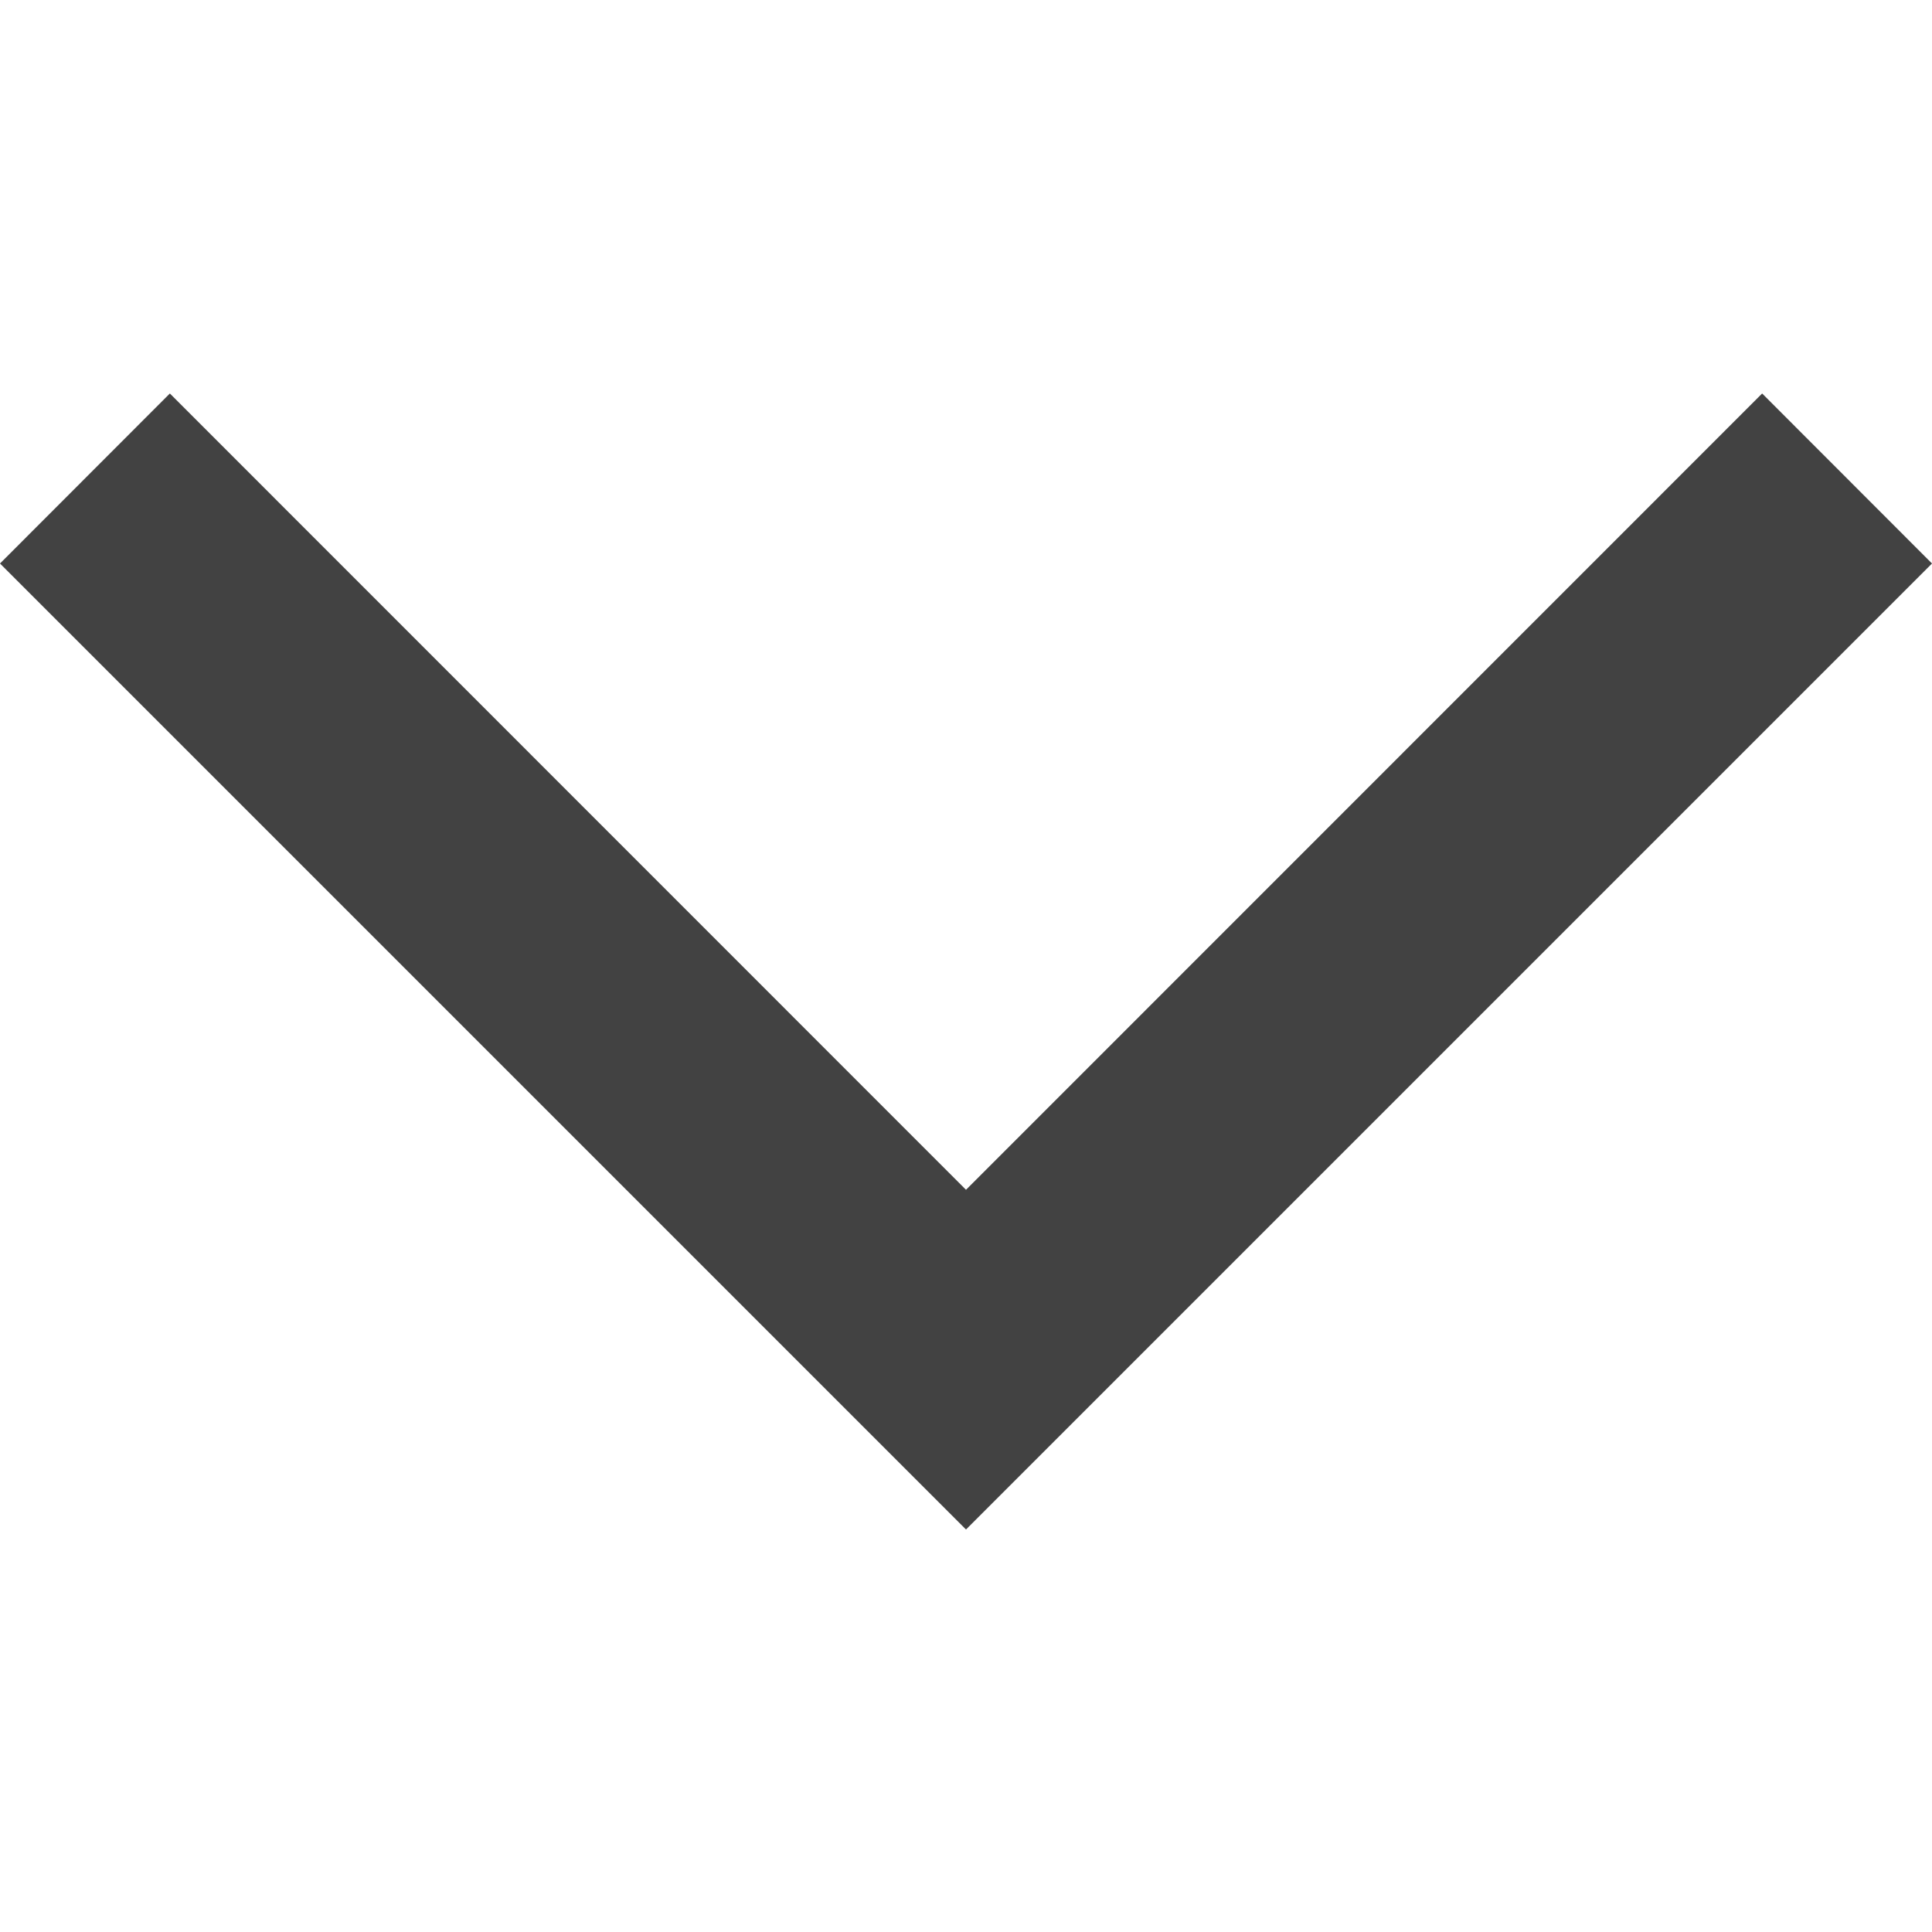
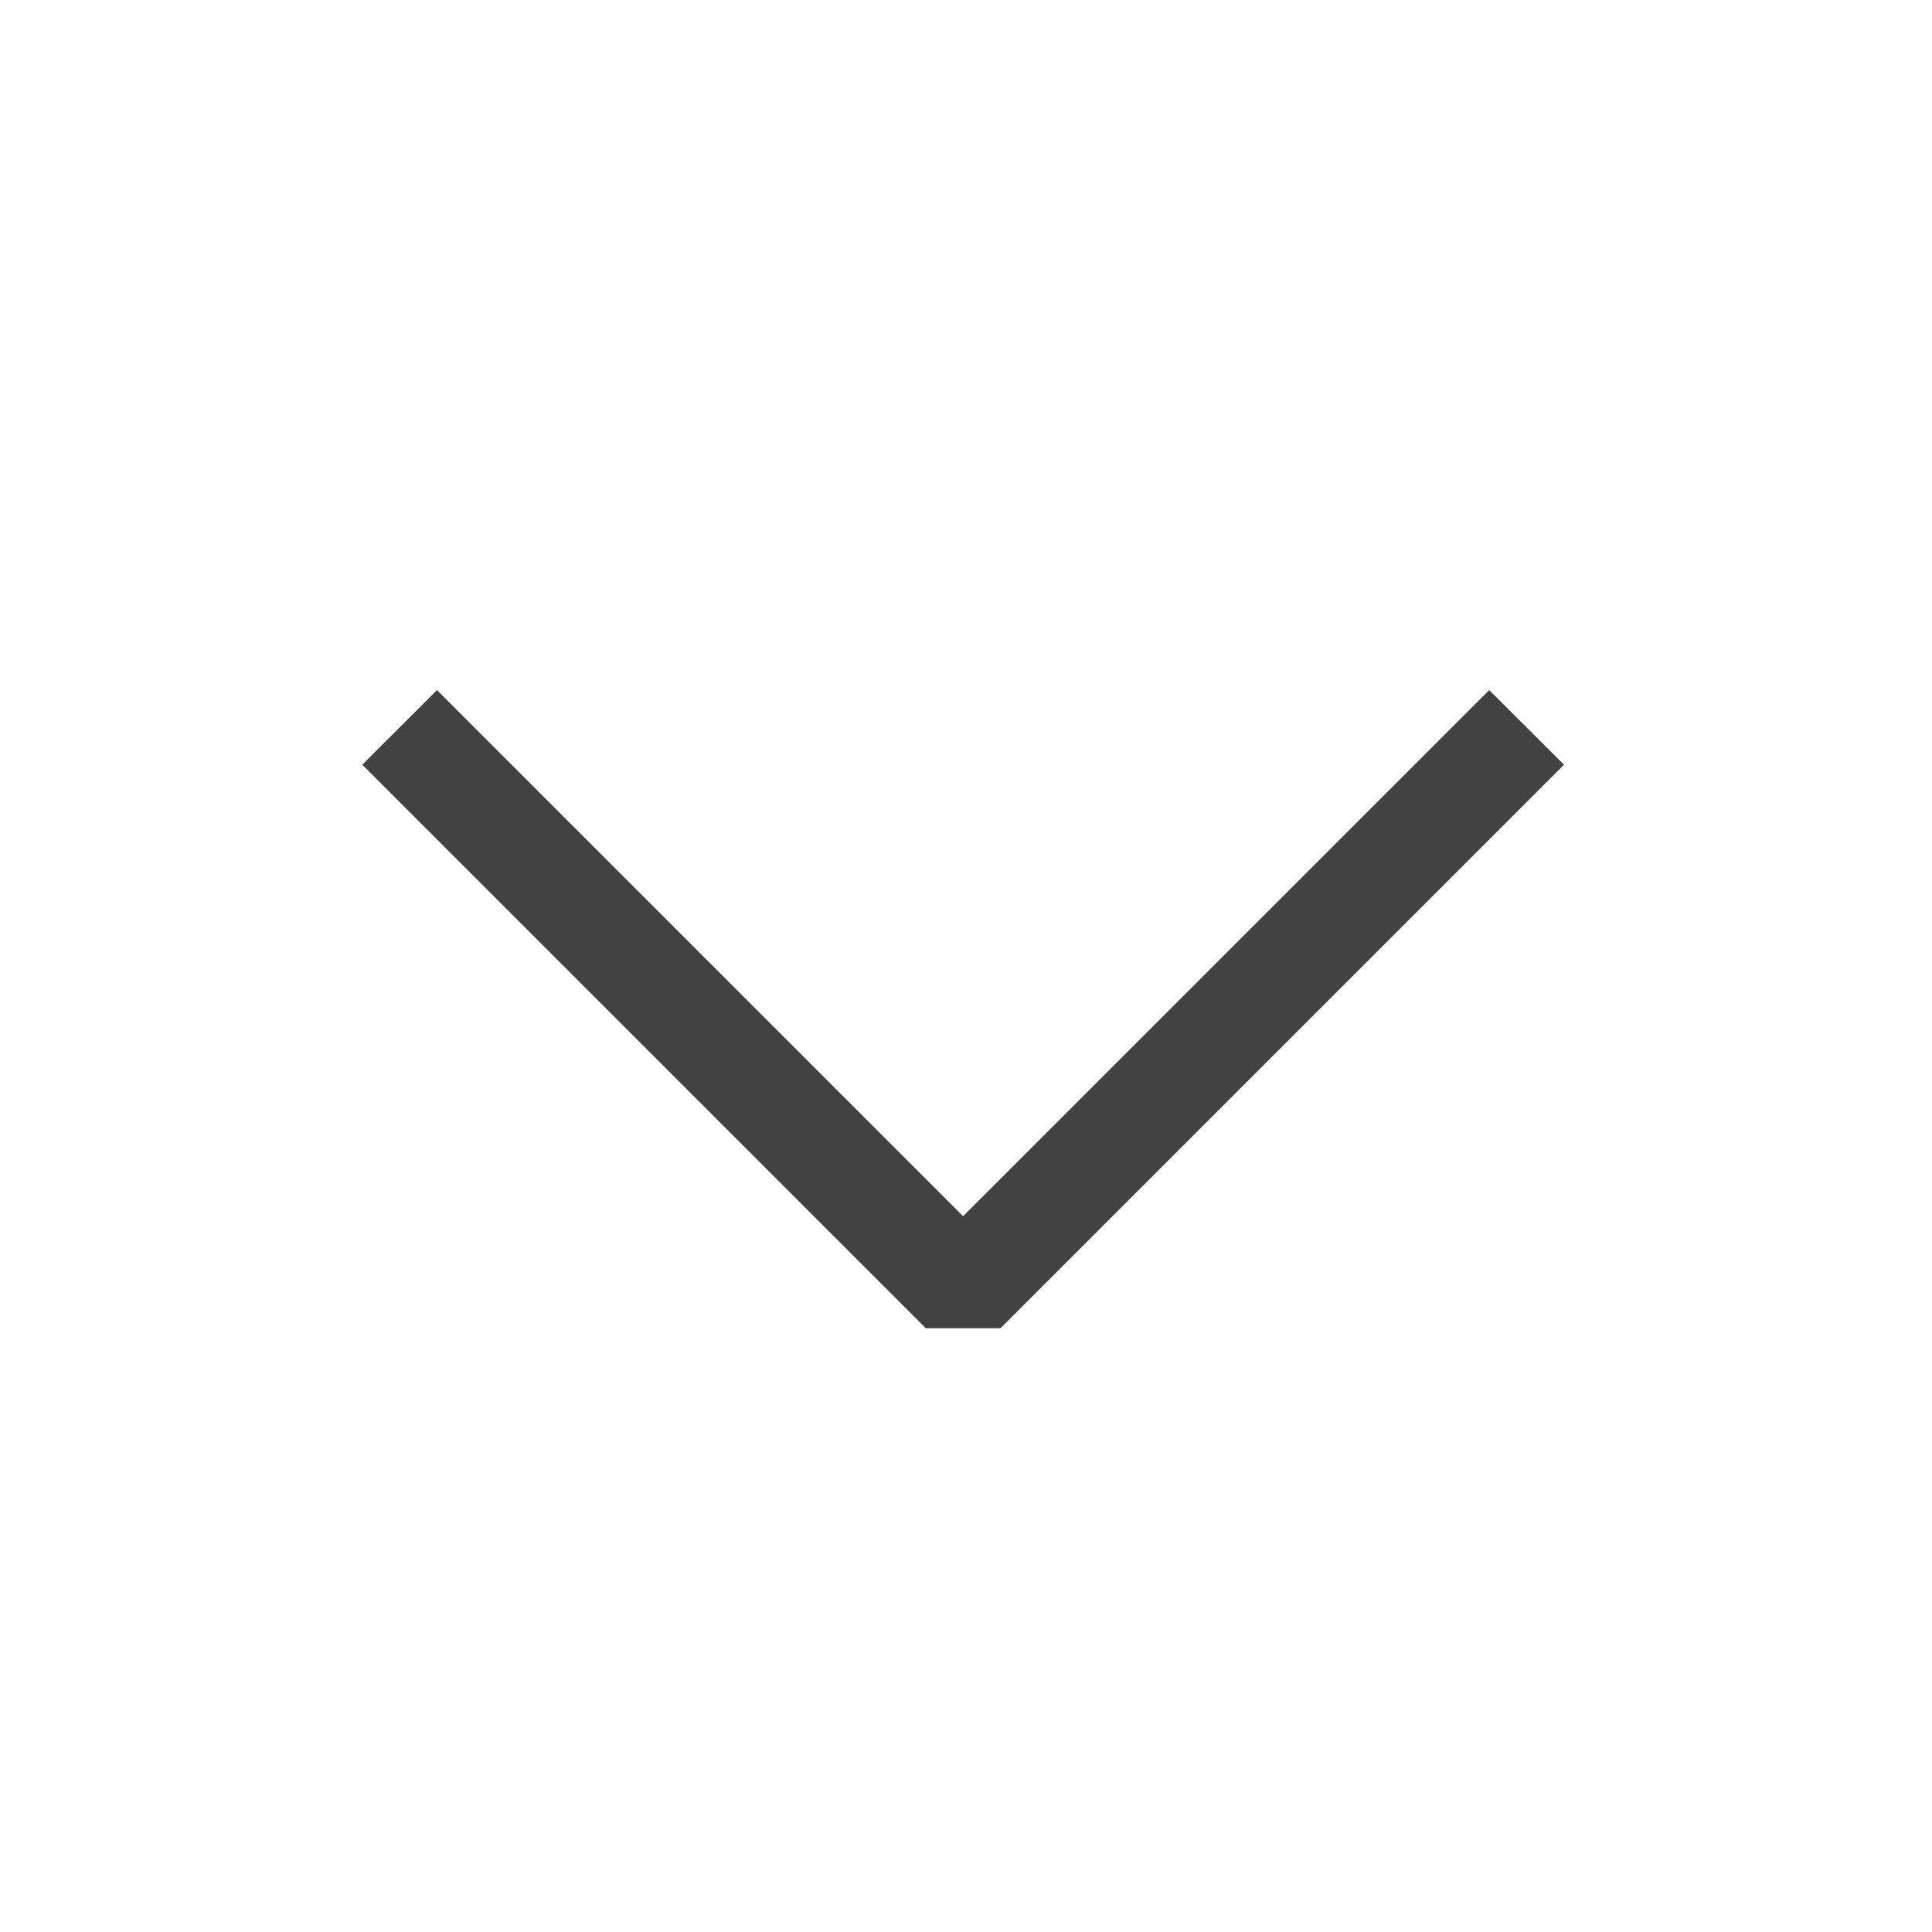
- <svg xmlns="http://www.w3.org/2000/svg" width="12" height="12" viewBox="0 0 12 12" fill="none">
-   <path d="M8.5 -8.41007e-08L9.556 1.055L4.61 6L9.556 10.945L8.5 12L2.5 6L8.5 -8.41007e-08Z" fill="#424242" transform="rotate(-90, 6, 6)" />
+ <svg xmlns="http://www.w3.org/2000/svg" width="16" height="16" viewBox="0 0 16 16" fill="none">
+   <path fill-rule="evenodd" clip-rule="evenodd" d="M7.976 10.072L12.333 5.715L12.952 6.333L8.285 11L7.667 11L3 6.333L3.619 5.715L7.976 10.072Z" fill="#424242" />
</svg>
